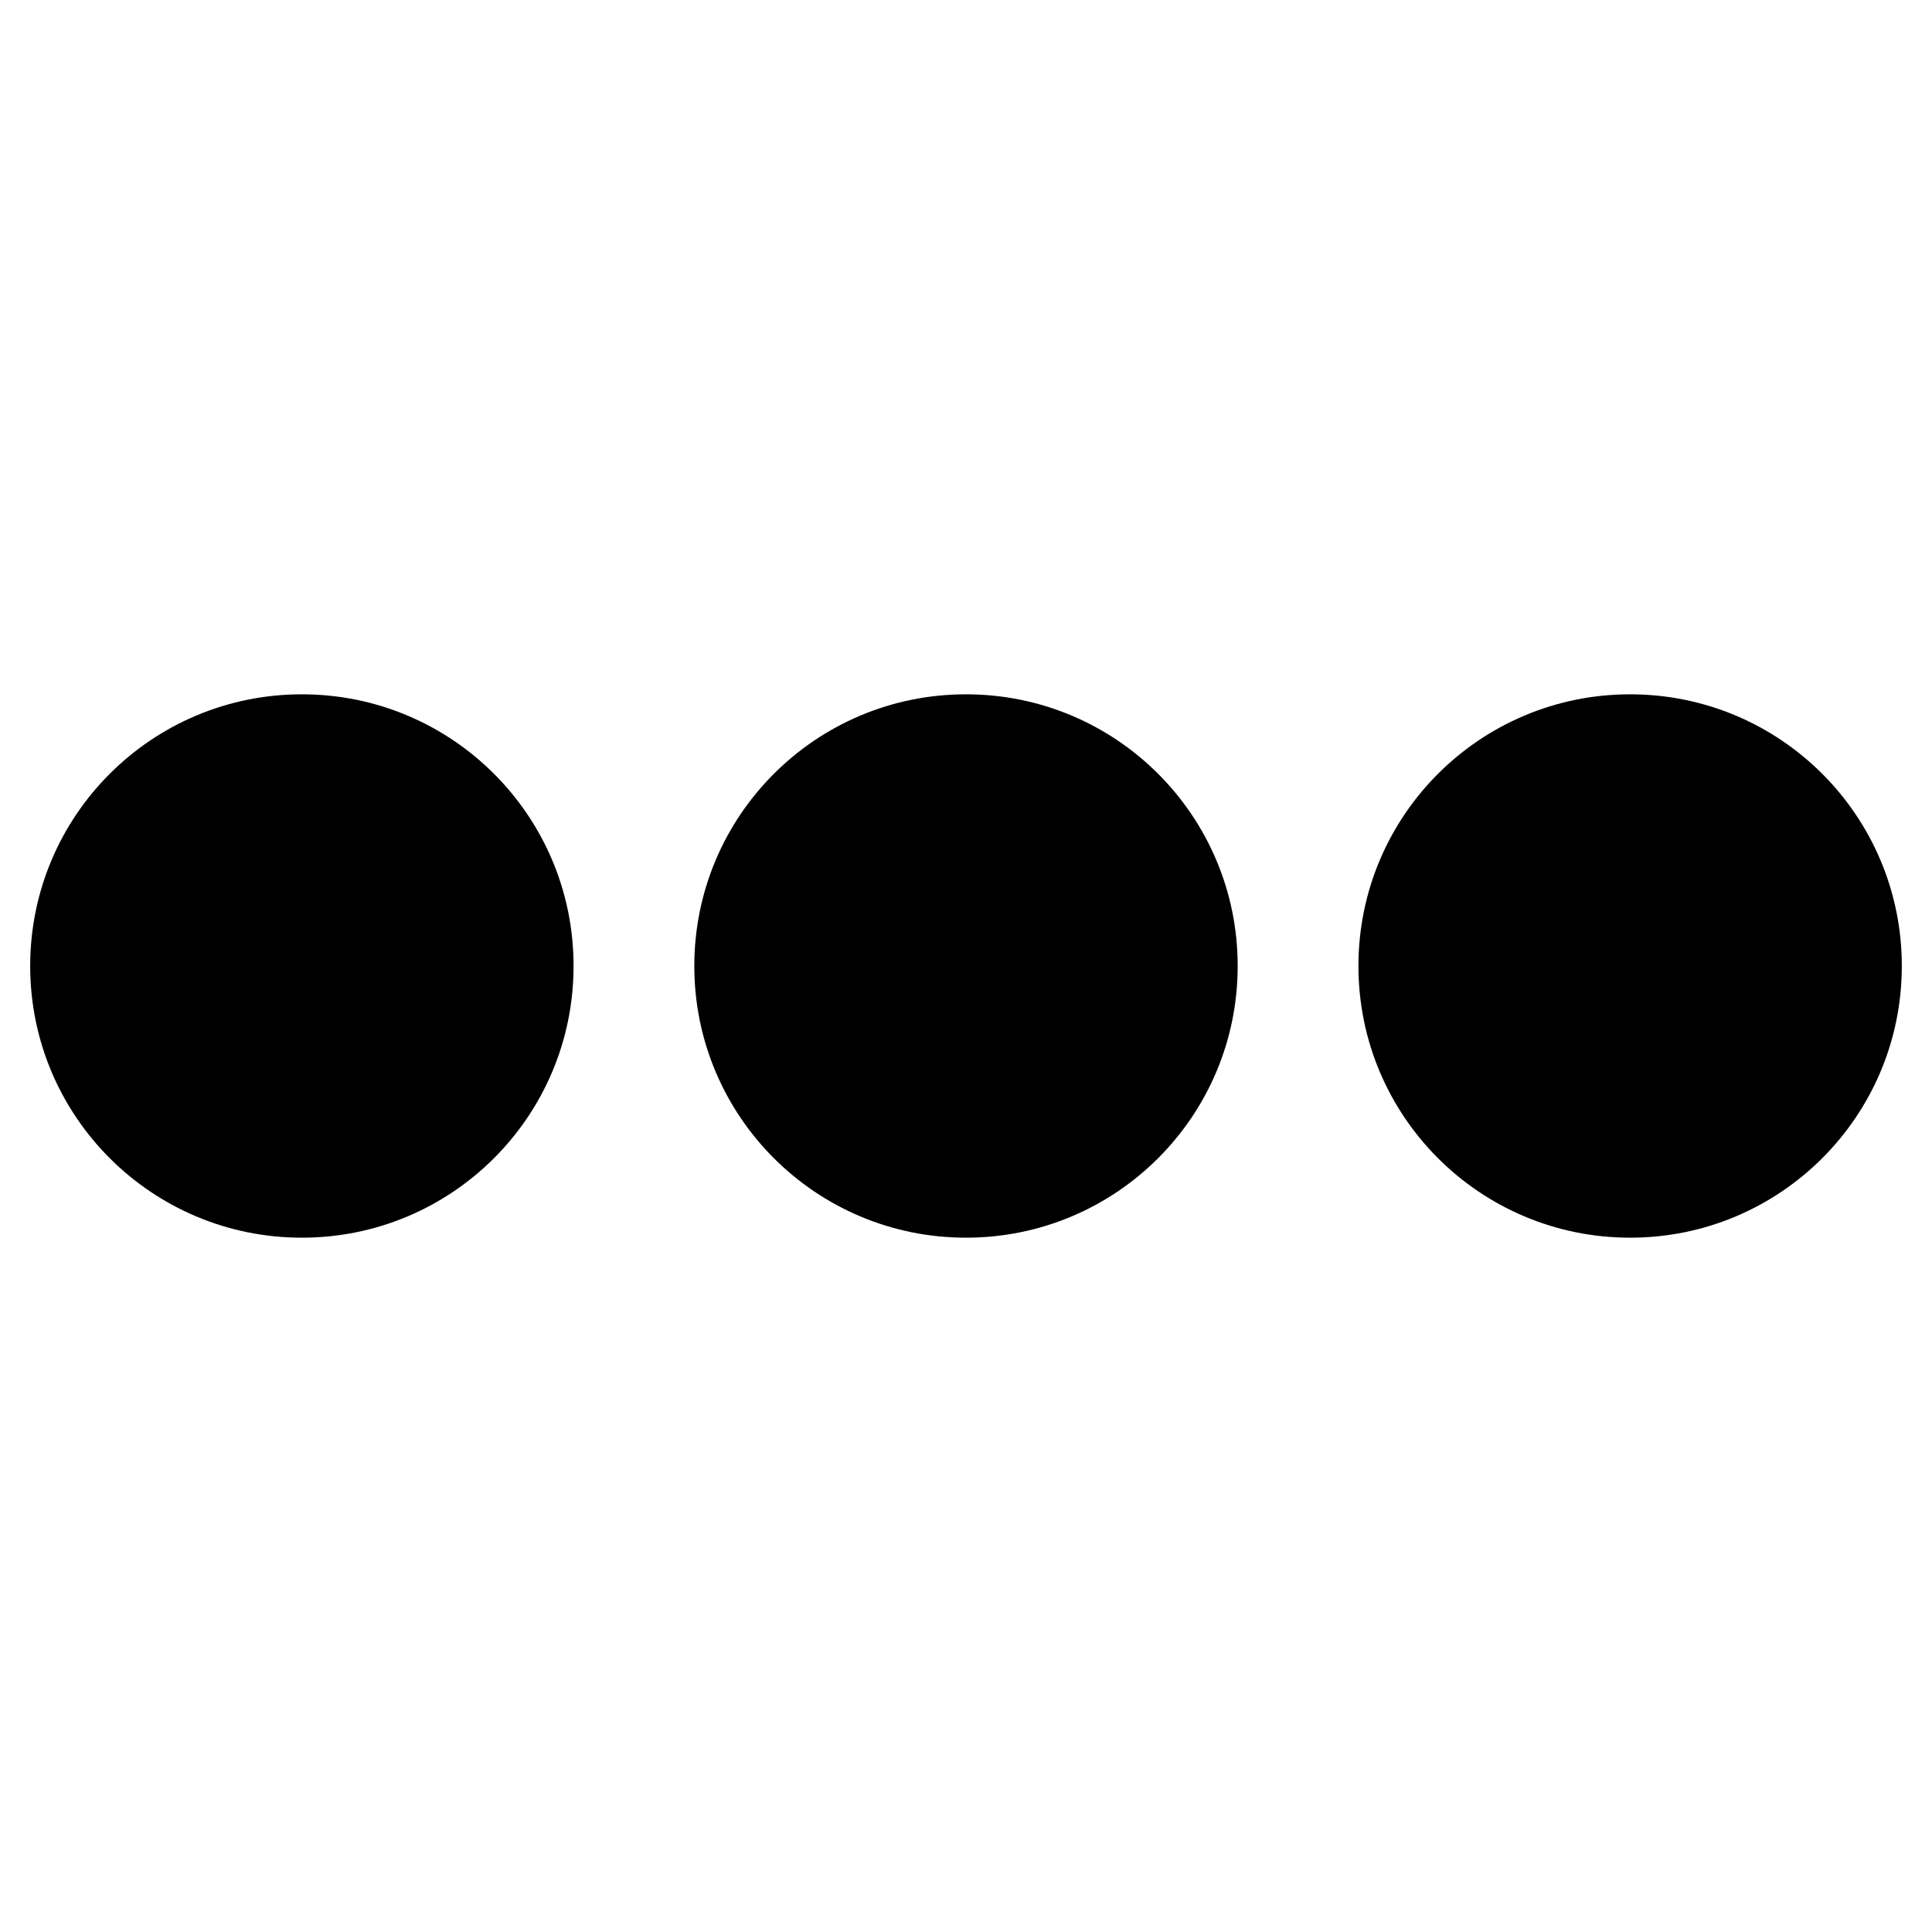
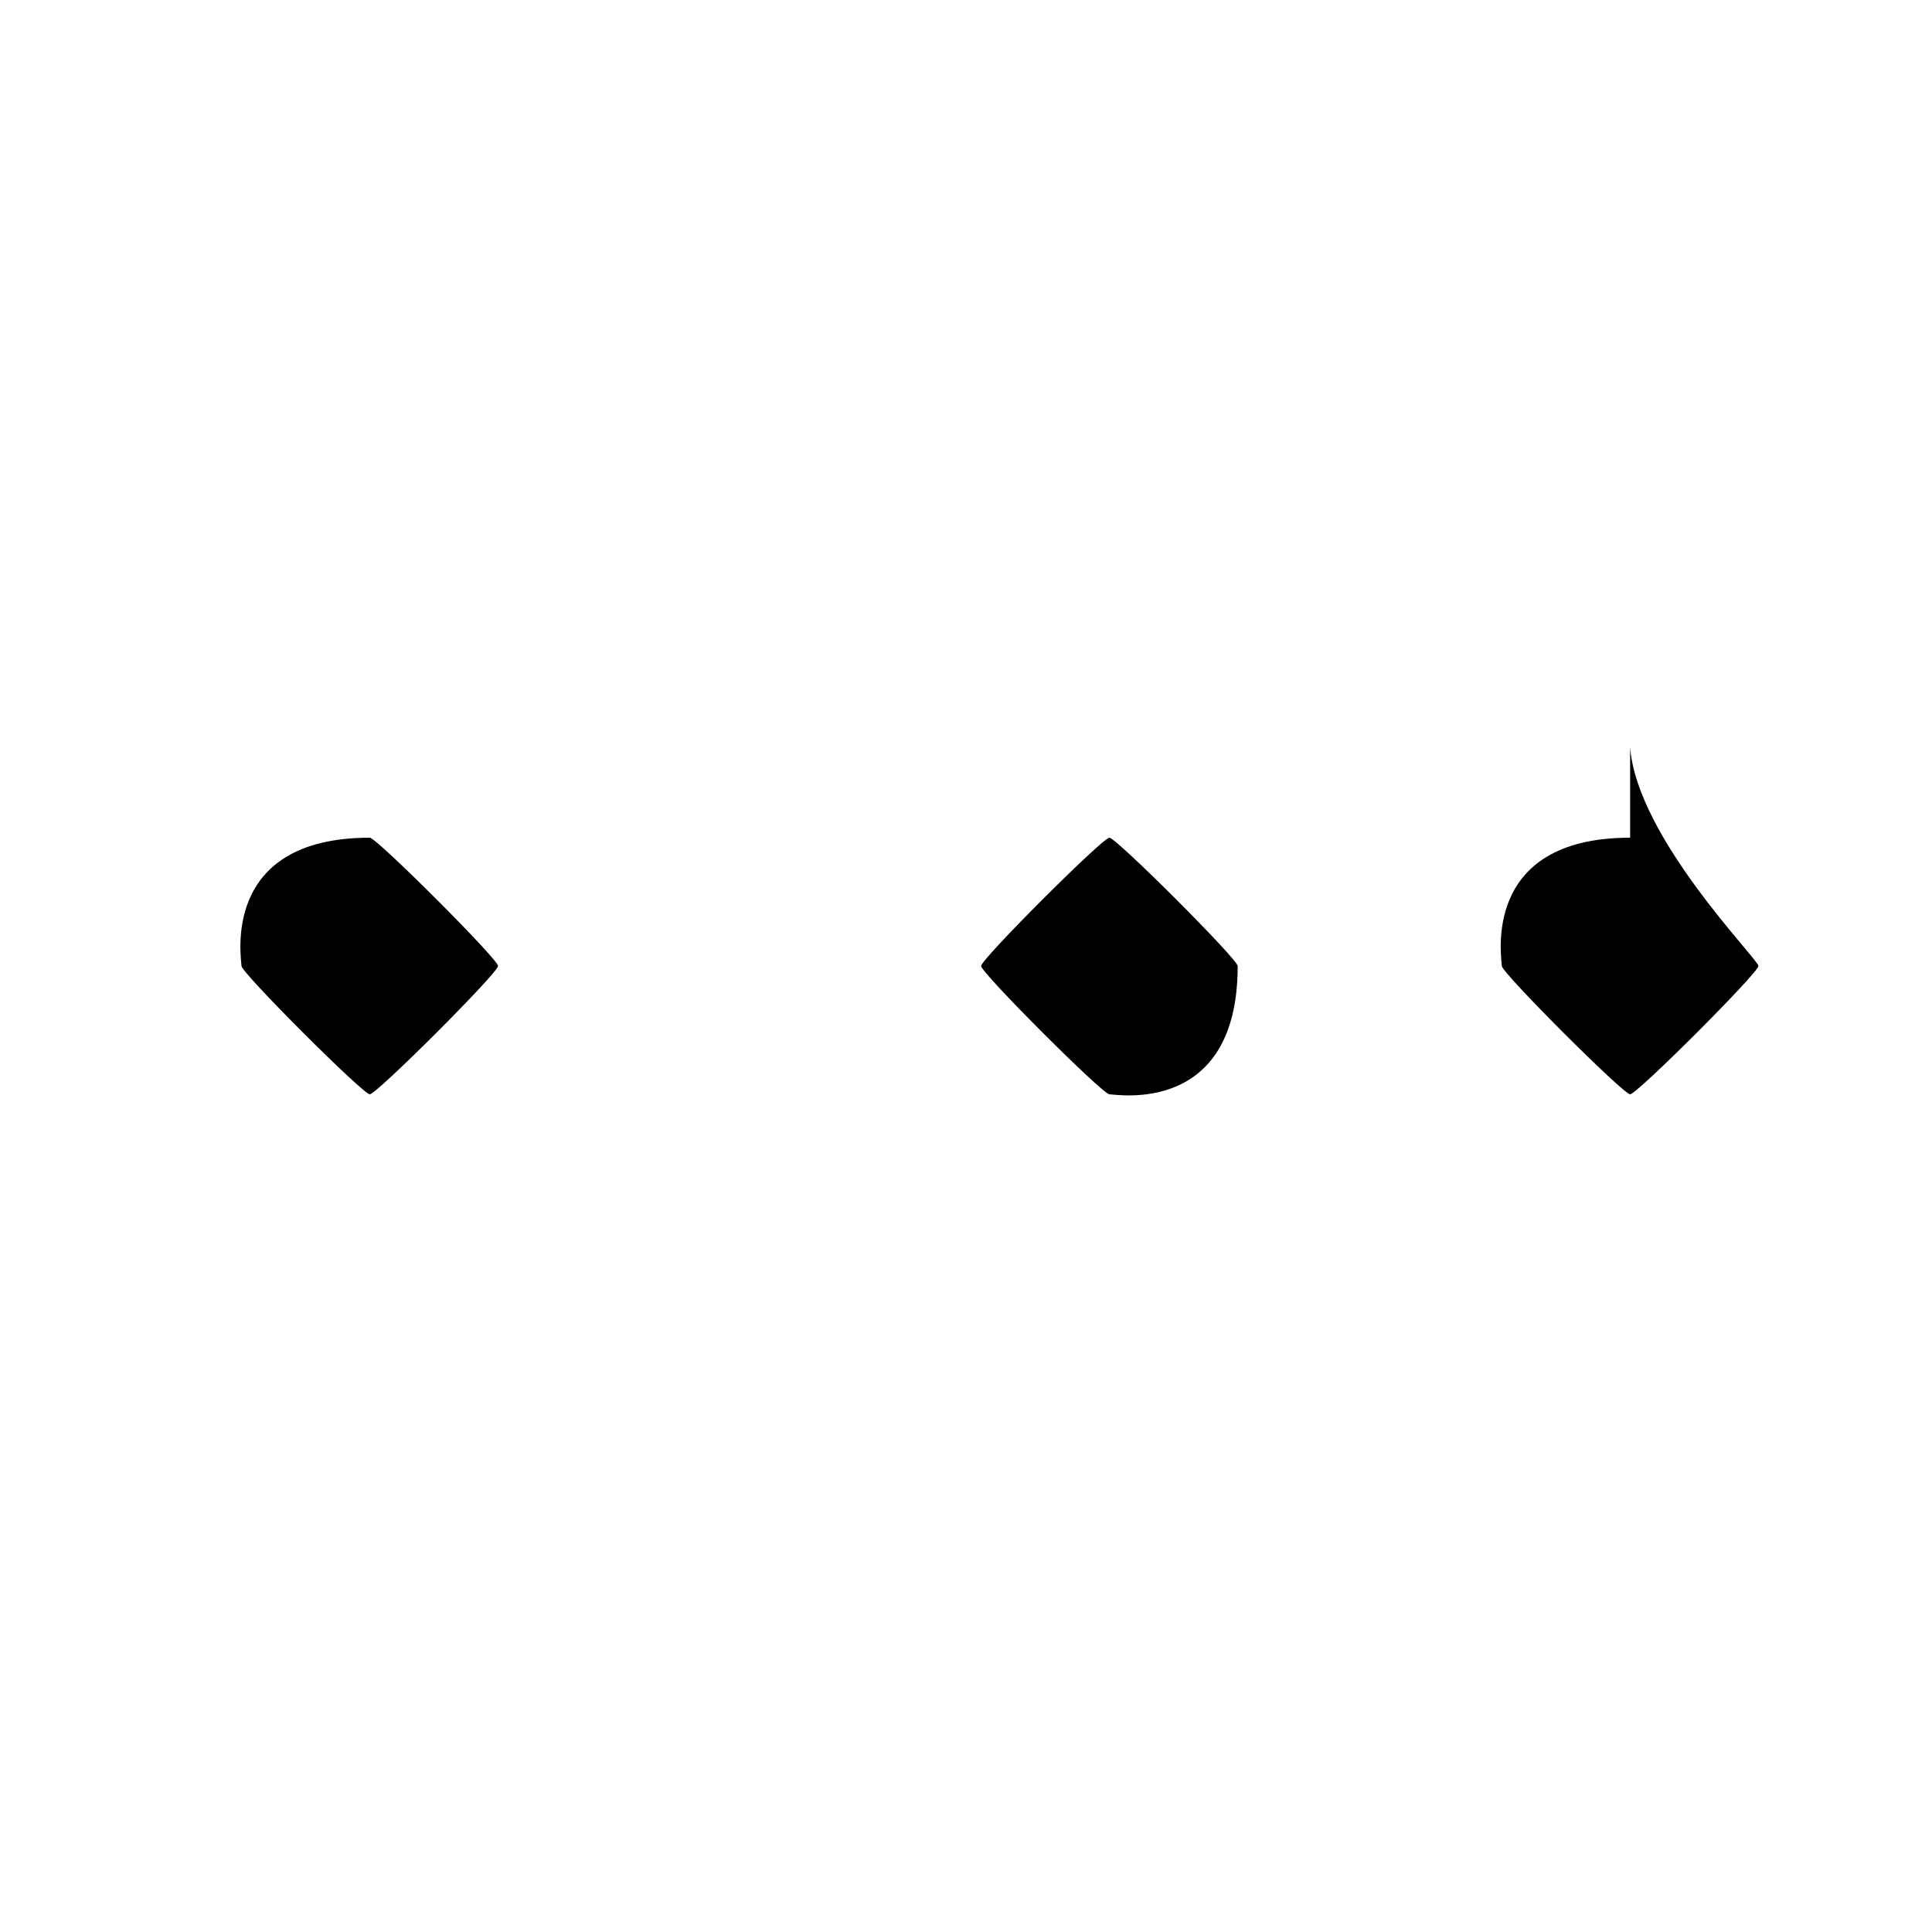
<svg xmlns="http://www.w3.org/2000/svg" aria-hidden="true" focusable="false" data-prefix="fas" data-icon="ellipsis-h" class="svg-inline--fa fa-ellipsis-h fa-w-16" role="img" viewBox="0 0 512 512">
-   <path fill="currentColor" d="M328 256c0 39.8-32.2 72-72 72s-72-32.2-72-72 32.2-72 72-72 72 32.2 72 72zm104-72c-39.8 0-72 32.2-72 72s32.2 72 72 72 72-32.2 72-72-32.2-72-72-72zm-352 0c-39.8 0-72 32.2-72 72s32.2 72 72 72 72-32.2 72-72-32.2-72-72-72z" />
+   <path fill="currentColor" d="M328 256c0 39.8-32.2 34-34 34s-34-32.2-34-34 32.2-34 34-34 34 32.2 34 34zm104-34c-39.8 0-34 32.2-34 34s32.2 34 34 34 34-32.2 34-34-32.2-34-34-58zm-334 0c-39.8 0-34 32.2-34 34s32.2 34 34 34 34-32.2 34-34-32.2-34-34-34z" />
</svg>
